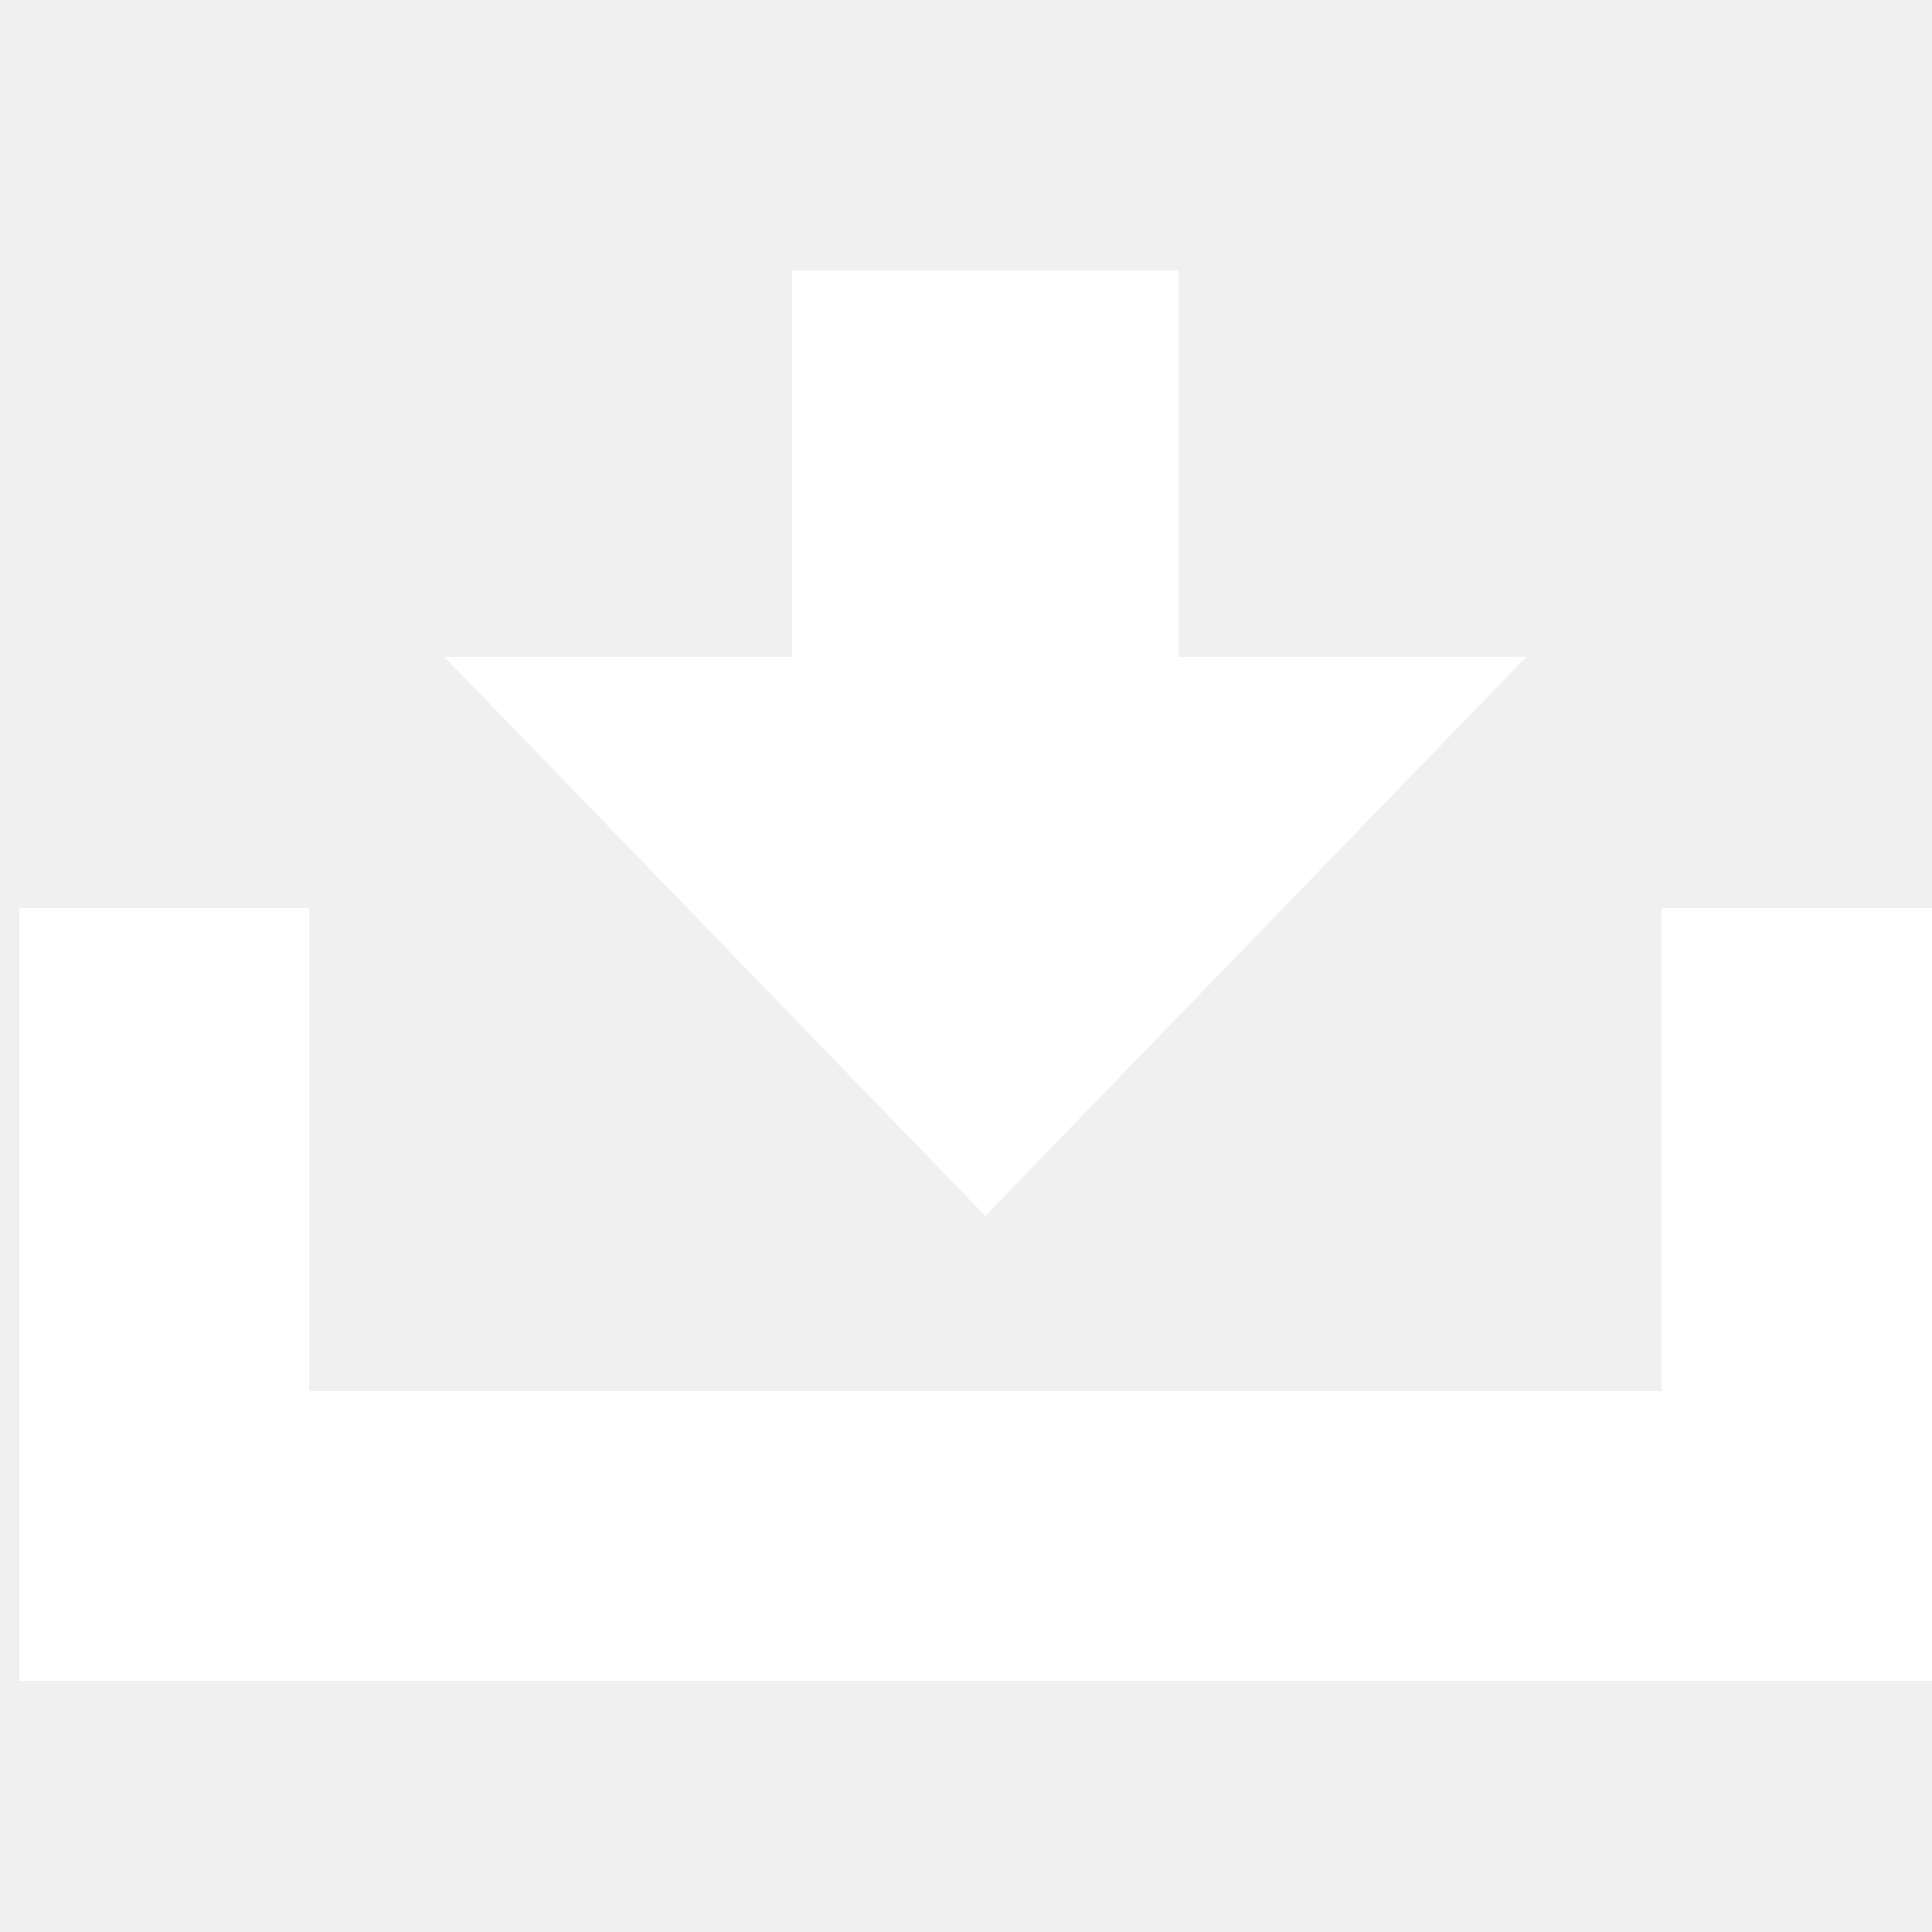
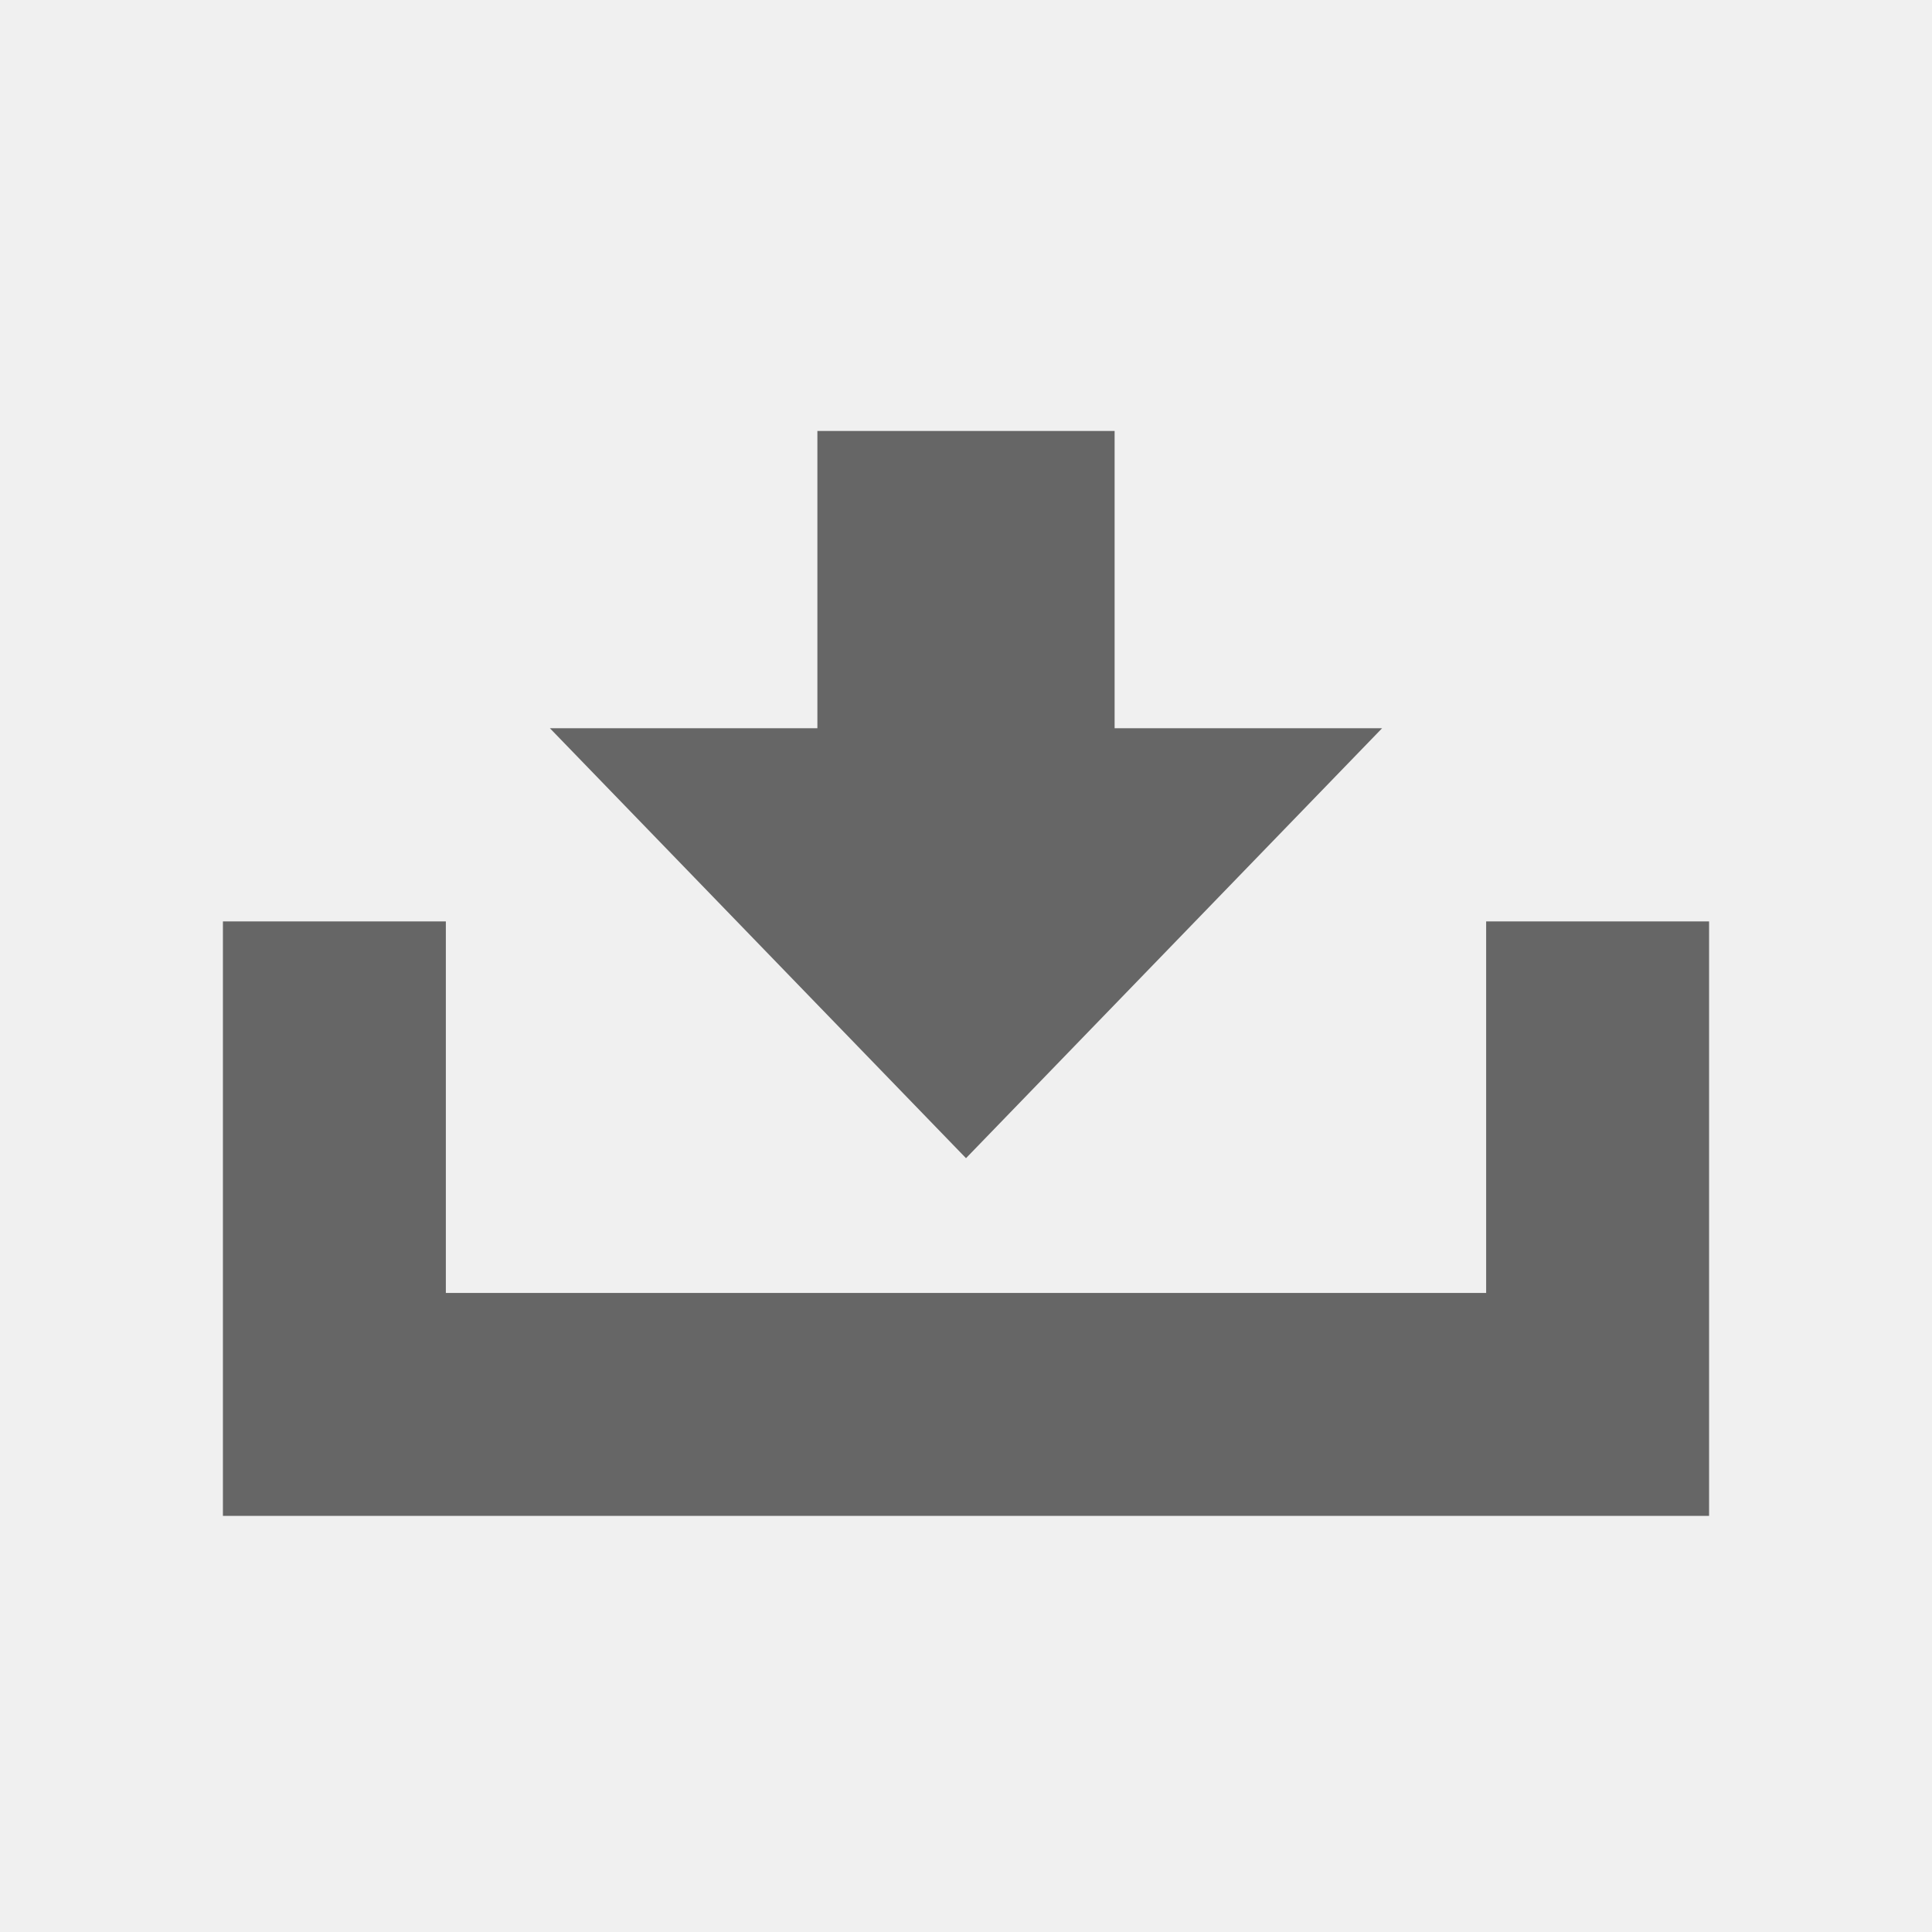
- <svg xmlns="http://www.w3.org/2000/svg" version="1.1" id="Layer_1" x="0px" y="0px" width="100px" height="100px" viewBox="0 0 100 100" enable-background="new 0 0 100 100" xml:space="preserve">
-   <polygon fill="#FFFFFF" points="86,47 86,72 16,72 16,47 1,47 1,87 101,87 101,47 " />
-   <polygon fill="#FFFFFF" points="61,34 61,14 41,14 41,34 23,34 51,62.932 79,34 " />
+ <svg xmlns="http://www.w3.org/2000/svg" version="1.1" id="Layer_1" x="0px" y="0px" width="120px" height="120px" viewBox="-14 -15 130 130" enable-background="new 0 0 100 100" xml:space="preserve">
+   <polygon fill="#666" points="86,47 86,72 16,72 16,47 1,47 1,87 101,87 101,47 " />
+   <polygon fill="#666" points="61,34 61,14 41,14 41,34 23,34 51,62.932 79,34 " />
</svg>
